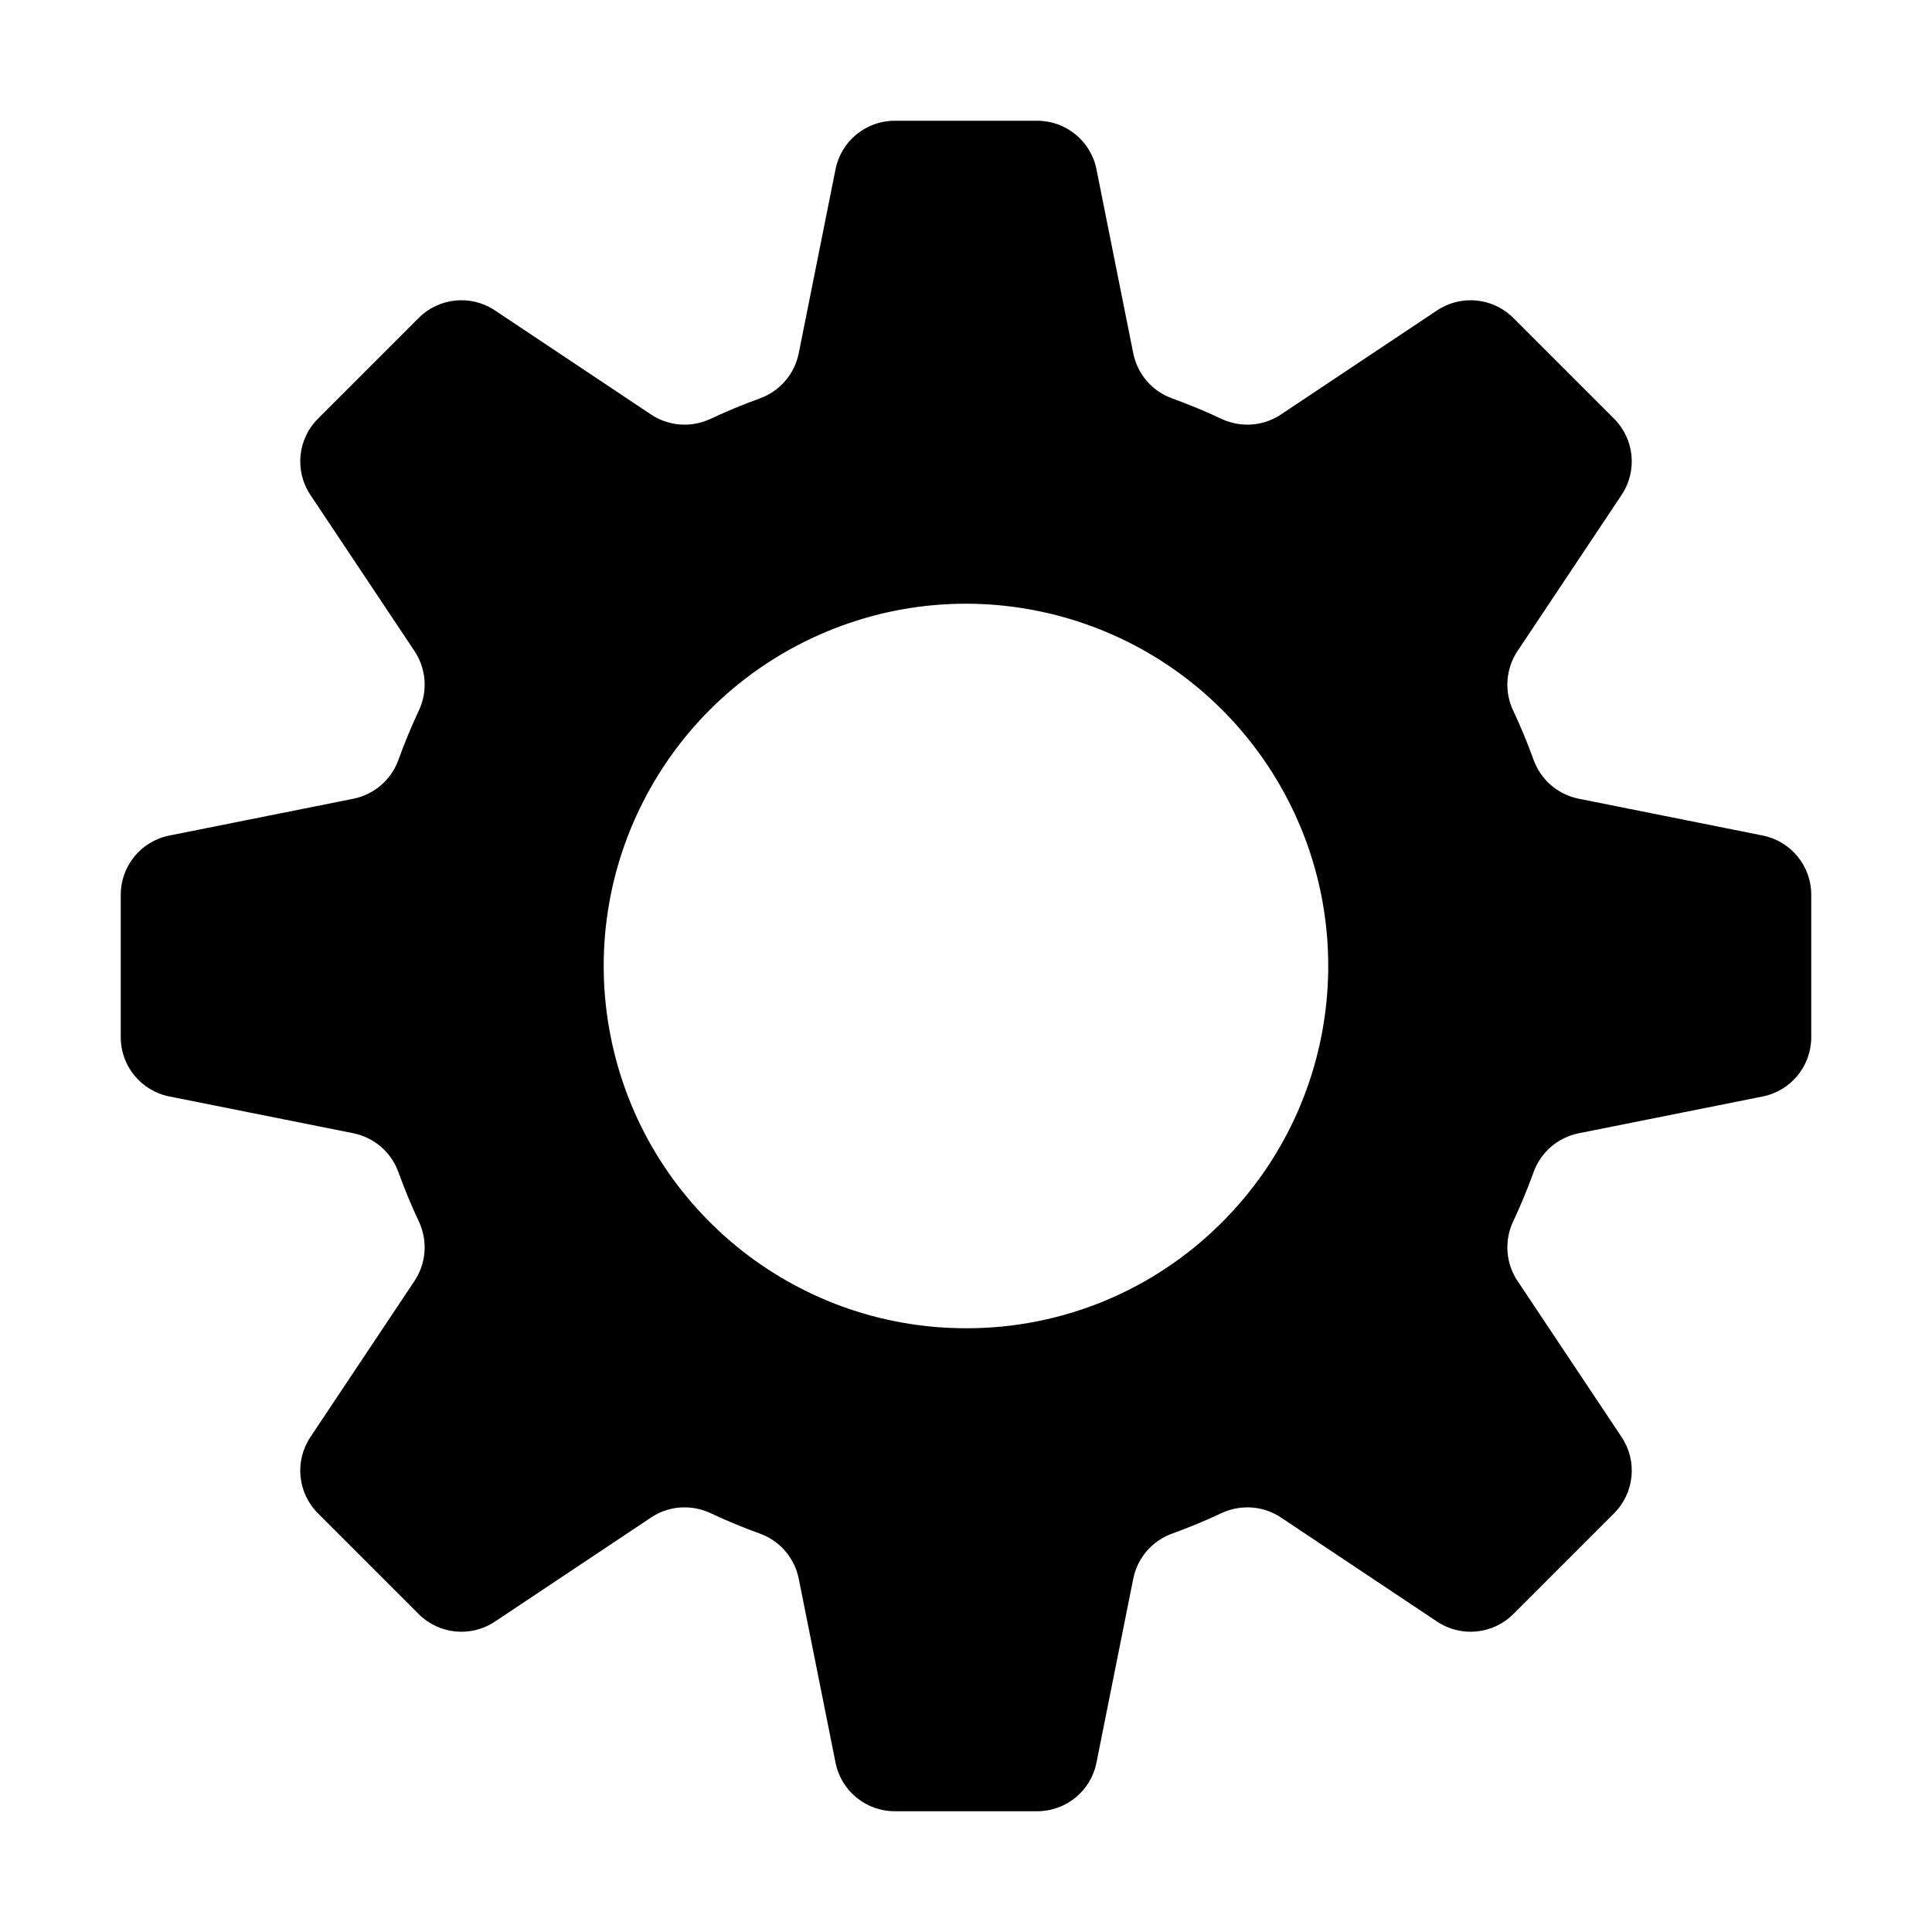
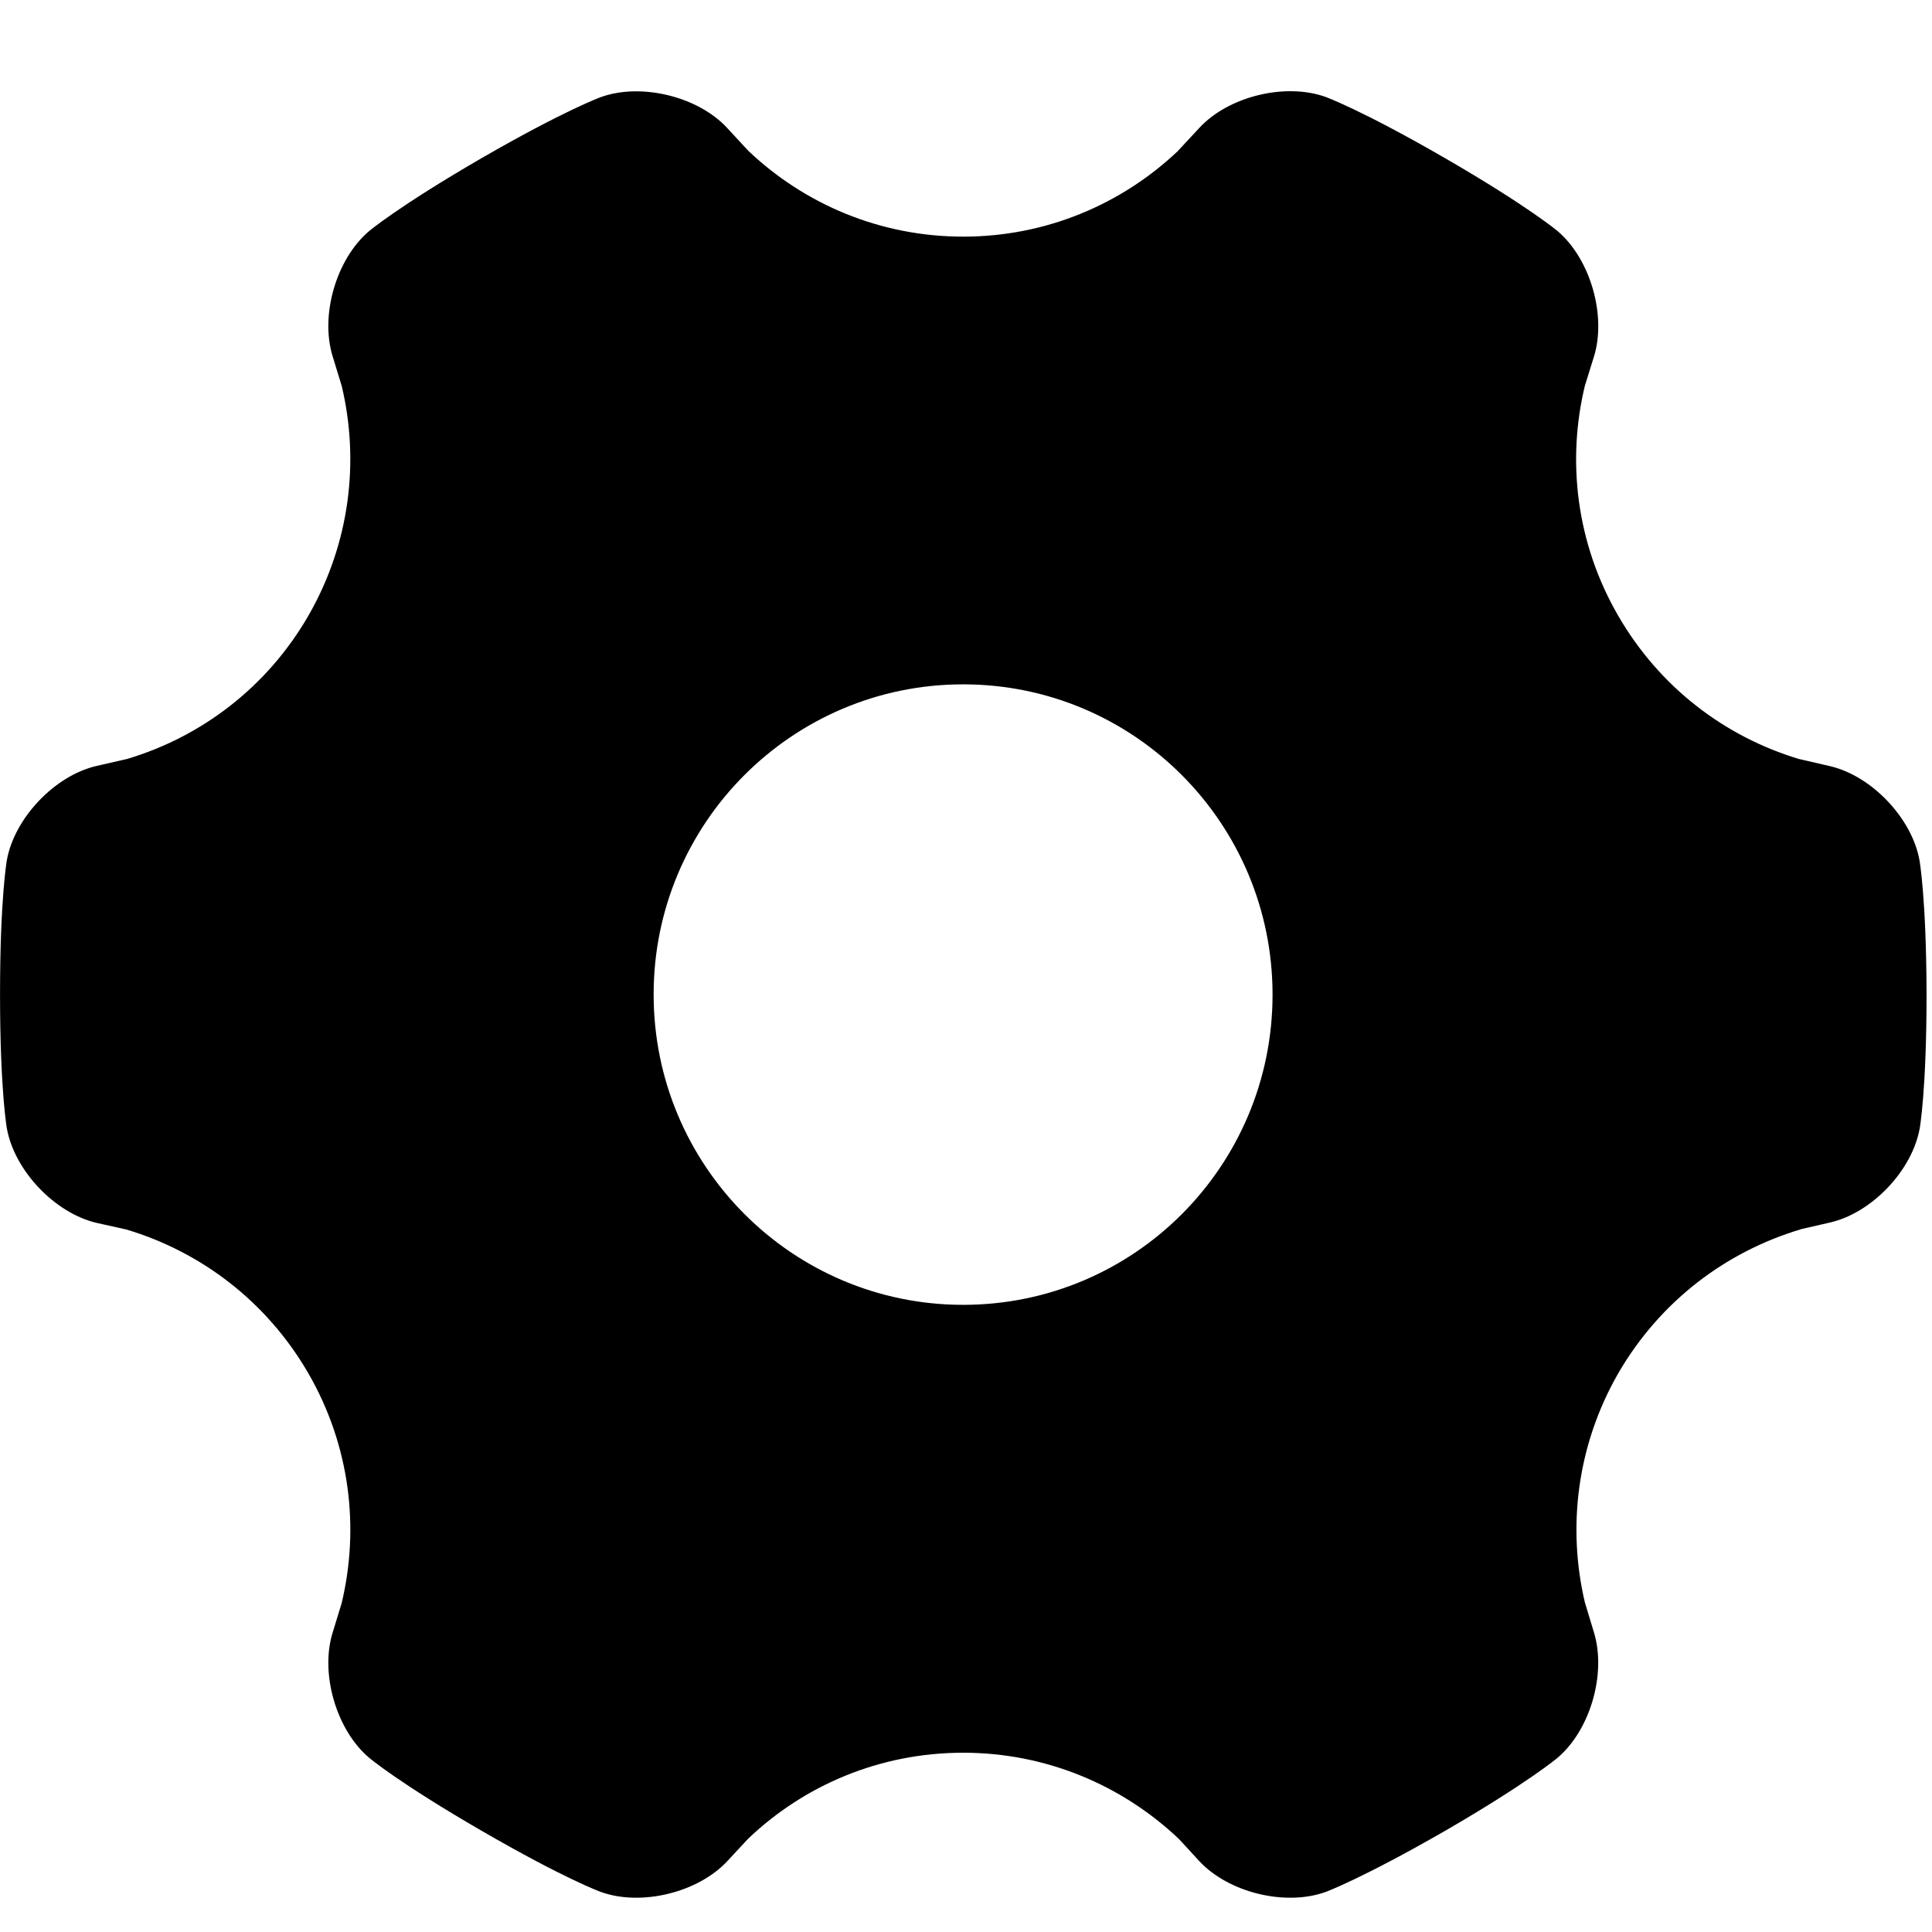
- <svg xmlns="http://www.w3.org/2000/svg" t="1599971825760" class="icon" viewBox="0 0 1024 1024" version="1.1" p-id="1339" width="128" height="128">
+ <svg xmlns="http://www.w3.org/2000/svg" t="1600934644245" class="icon" viewBox="0 0 1024 1024" version="1.1" p-id="3148" width="240" height="240">
  <defs>
    <style type="text/css" />
  </defs>
-   <path d="M549.77 64h-75.54a32 32 0 0 0-31.38 25.72l-19.52 97.59a32.13 32.13 0 0 1-20.62 23.86Q389.37 216 376.59 222a32.53 32.53 0 0 1-13.78 3.07 31.87 31.87 0 0 1-17.71-5.35l-82.8-55.21a32 32 0 0 0-40.38 4l-53.41 53.41a32 32 0 0 0-4 40.38l55.21 82.81a32.15 32.15 0 0 1 2.28 31.48q-6 12.77-10.82 26.13a32.13 32.13 0 0 1-23.86 20.62l-97.6 19.52A32 32 0 0 0 64 474.23v75.53a32 32 0 0 0 25.72 31.38l97.59 19.52a32.13 32.13 0 0 1 23.86 20.62Q216 634.63 222 647.41a32.15 32.15 0 0 1-2.28 31.48l-55.21 82.81a32 32 0 0 0 4 40.38l53.41 53.41a32 32 0 0 0 40.38 4l82.81-55.21a31.87 31.87 0 0 1 17.71-5.35 32.52 32.52 0 0 1 13.77 3.07q12.77 6 26.13 10.83a32.13 32.13 0 0 1 20.62 23.86l19.52 97.59A32 32 0 0 0 474.23 960h75.53a32 32 0 0 0 31.38-25.72l19.52-97.59a32.13 32.13 0 0 1 20.62-23.86Q634.63 808 647.41 802a32.53 32.53 0 0 1 13.78-3.07 31.87 31.87 0 0 1 17.71 5.35l82.81 55.21a32 32 0 0 0 40.38-4l53.41-53.41a32 32 0 0 0 4-40.38l-55.21-82.81a32.15 32.15 0 0 1-2.29-31.48q6-12.77 10.82-26.12a32.13 32.13 0 0 1 23.86-20.62l97.59-19.52A32 32 0 0 0 960 549.77v-75.54a32 32 0 0 0-25.72-31.38l-97.59-19.52a32.13 32.13 0 0 1-23.86-20.62Q808 389.37 802 376.59a32.15 32.15 0 0 1 2.28-31.48l55.21-82.81a32 32 0 0 0-4-40.38l-53.41-53.41a32 32 0 0 0-40.38-4l-82.81 55.21a31.87 31.87 0 0 1-17.71 5.35 32.52 32.52 0 0 1-13.77-3.07q-12.77-6-26.13-10.83a32.13 32.13 0 0 1-20.62-23.86l-19.51-97.59A32 32 0 0 0 549.77 64zM512 704a192 192 0 1 1 135.76-56.24A190.74 190.74 0 0 1 512 704z" p-id="1340" />
+   <path d="M1017.378 456.011c-3.989-22.374-25.431-44.901-47.618-49.979l-16.451-3.803c-39.016-11.78-73.666-37.86-95.667-75.942-22.185-38.357-27.235-81.921-17.634-121.807l4.861-15.612c6.67-21.72-1.994-51.634-19.257-66.345 0 0-15.643-13.21-59.71-38.699-44.06-25.458-63.191-32.41-63.191-32.41-21.378-7.727-51.543-0.371-66.997 16.33l-11.594 12.463c-29.666 28.046-69.645 45.216-113.585 45.216-44.153 0-84.258-17.295-113.954-45.527L385.394 67.804c-15.394-16.67-45.591-24.057-66.967-16.326 0 0-19.132 6.916-63.29 32.405-43.996 25.491-59.546 38.639-59.546 38.639-17.327 14.711-26.02 44.501-19.289 66.313l4.828 15.769c9.475 39.854 4.364 83.326-17.634 121.654-22.064 38.236-57.056 64.38-96.229 76.031L51.186 405.967c-22.09 5.05-43.564 27.609-47.553 49.951 0 0-3.613 20.1-3.613 71.11 0 51.013 3.613 71.019 3.613 71.019 4.021 22.435 25.462 44.933 47.553 50.105l15.709 3.493c39.326 11.714 74.412 37.952 96.6 76.344 22.091 38.328 27.141 81.892 17.573 121.78l-4.768 15.58c-6.73 21.687 1.963 51.601 19.35 66.309 0 0 15.551 13.213 59.644 38.702 44.093 25.552 63.165 32.411 63.165 32.411 21.409 7.727 51.509 0.311 66.967-16.27l11.062-11.902c29.697-28.356 69.829-45.618 114.047-45.618 44.189 0 84.388 17.387 114.21 45.618l0.028 0 10.94 11.902c15.454 16.581 45.493 23.997 66.93 16.27 0 0 19.071-6.98 63.321-32.411 44.002-25.49 59.58-38.702 59.58-38.702 17.329-14.708 25.929-44.496 19.323-66.309l-4.861-16.08c-9.35-39.762-4.24-83.14 17.634-121.279 22.251-38.453 57.278-64.57 96.539-76.344l0-0.065 15.706-3.612c22.187-5.051 43.629-27.545 47.615-49.983 0 0 3.613-20.068 3.613-71.11C1020.991 476.079 1017.378 456.011 1017.378 456.011zM510.508 691.592c-90.588 0-164.068-73.666-164.068-164.532 0-90.742 73.479-164.343 164.068-164.343 90.584 0 163.97 73.633 163.97 164.468C674.478 618.052 601.092 691.592 510.508 691.592z" p-id="3149" />
</svg>
